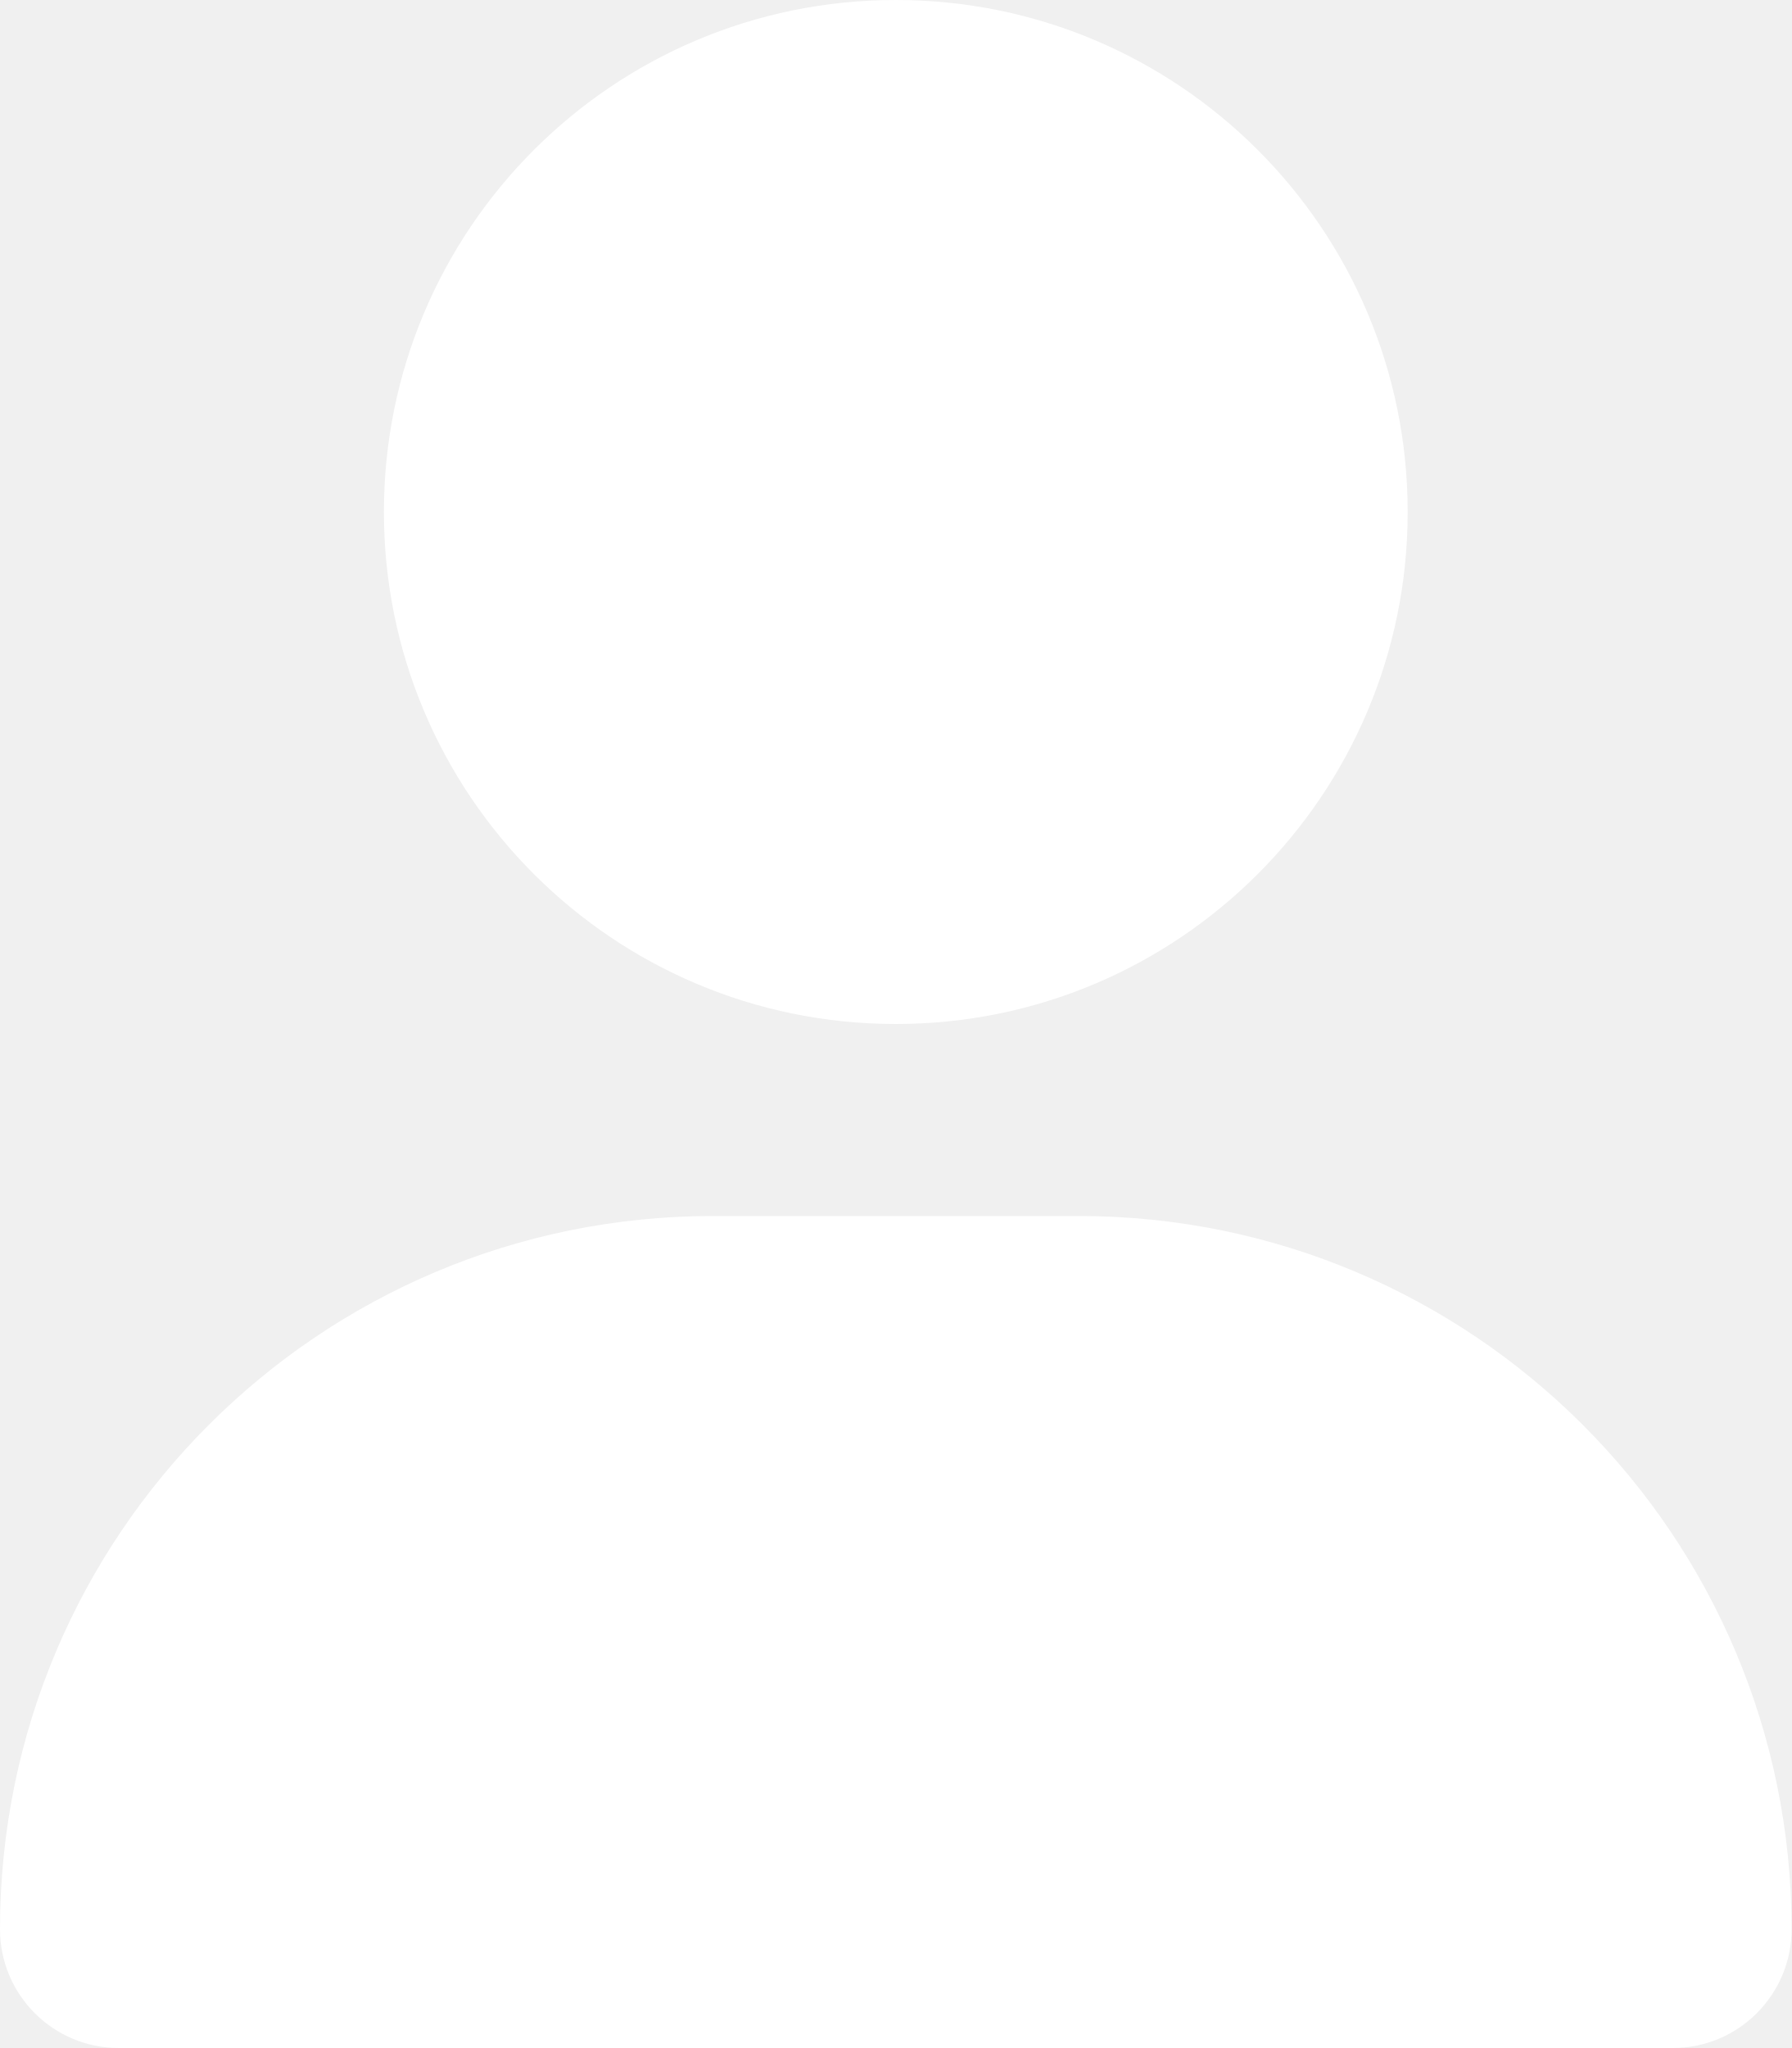
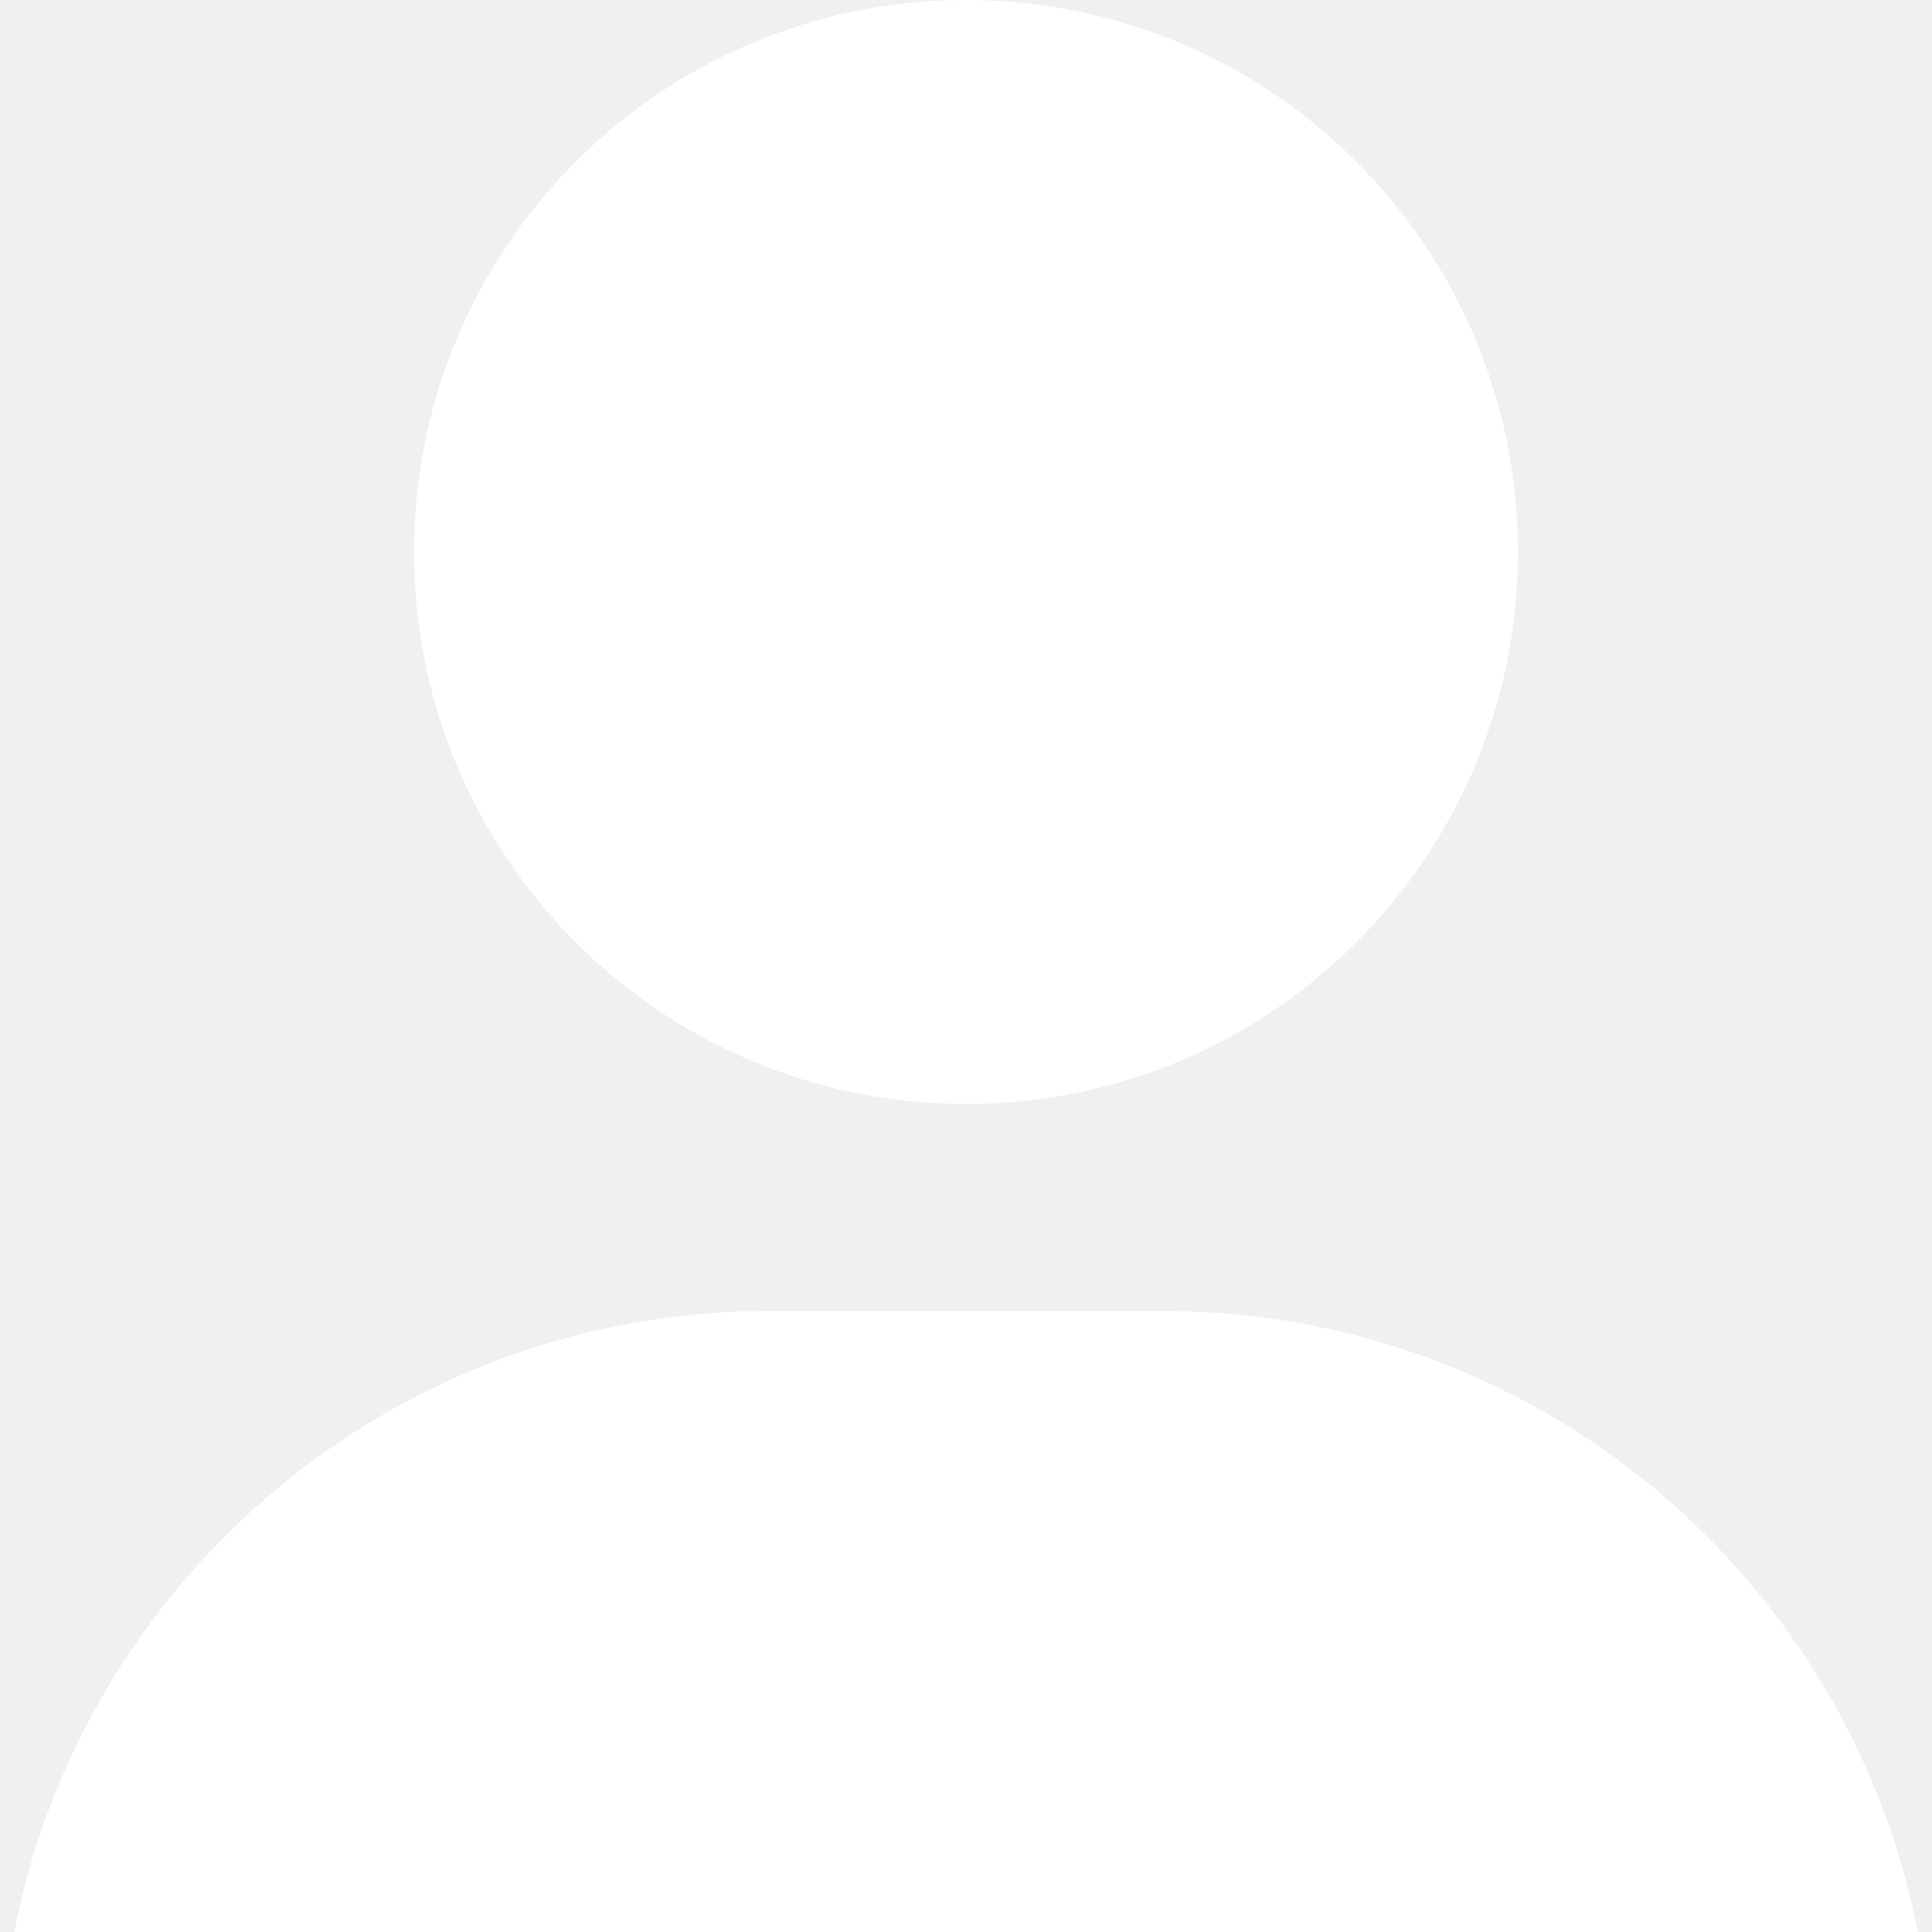
- <svg xmlns="http://www.w3.org/2000/svg" viewBox="0 0 448 512">
+ <svg xmlns="http://www.w3.org/2000/svg" viewBox="0 0 448 448">
  <path fill="#ffffff" d="M224 256A128 128 0 1 0 224 0a128 128 0 1 0 0 256zm-45.7 48C79.8 304 0 383.8 0 482.3C0 498.7 13.3 512 29.7 512l388.6 0c16.4 0 29.7-13.3 29.7-29.7C448 383.8 368.2 304 269.7 304l-91.4 0z" />
</svg>
